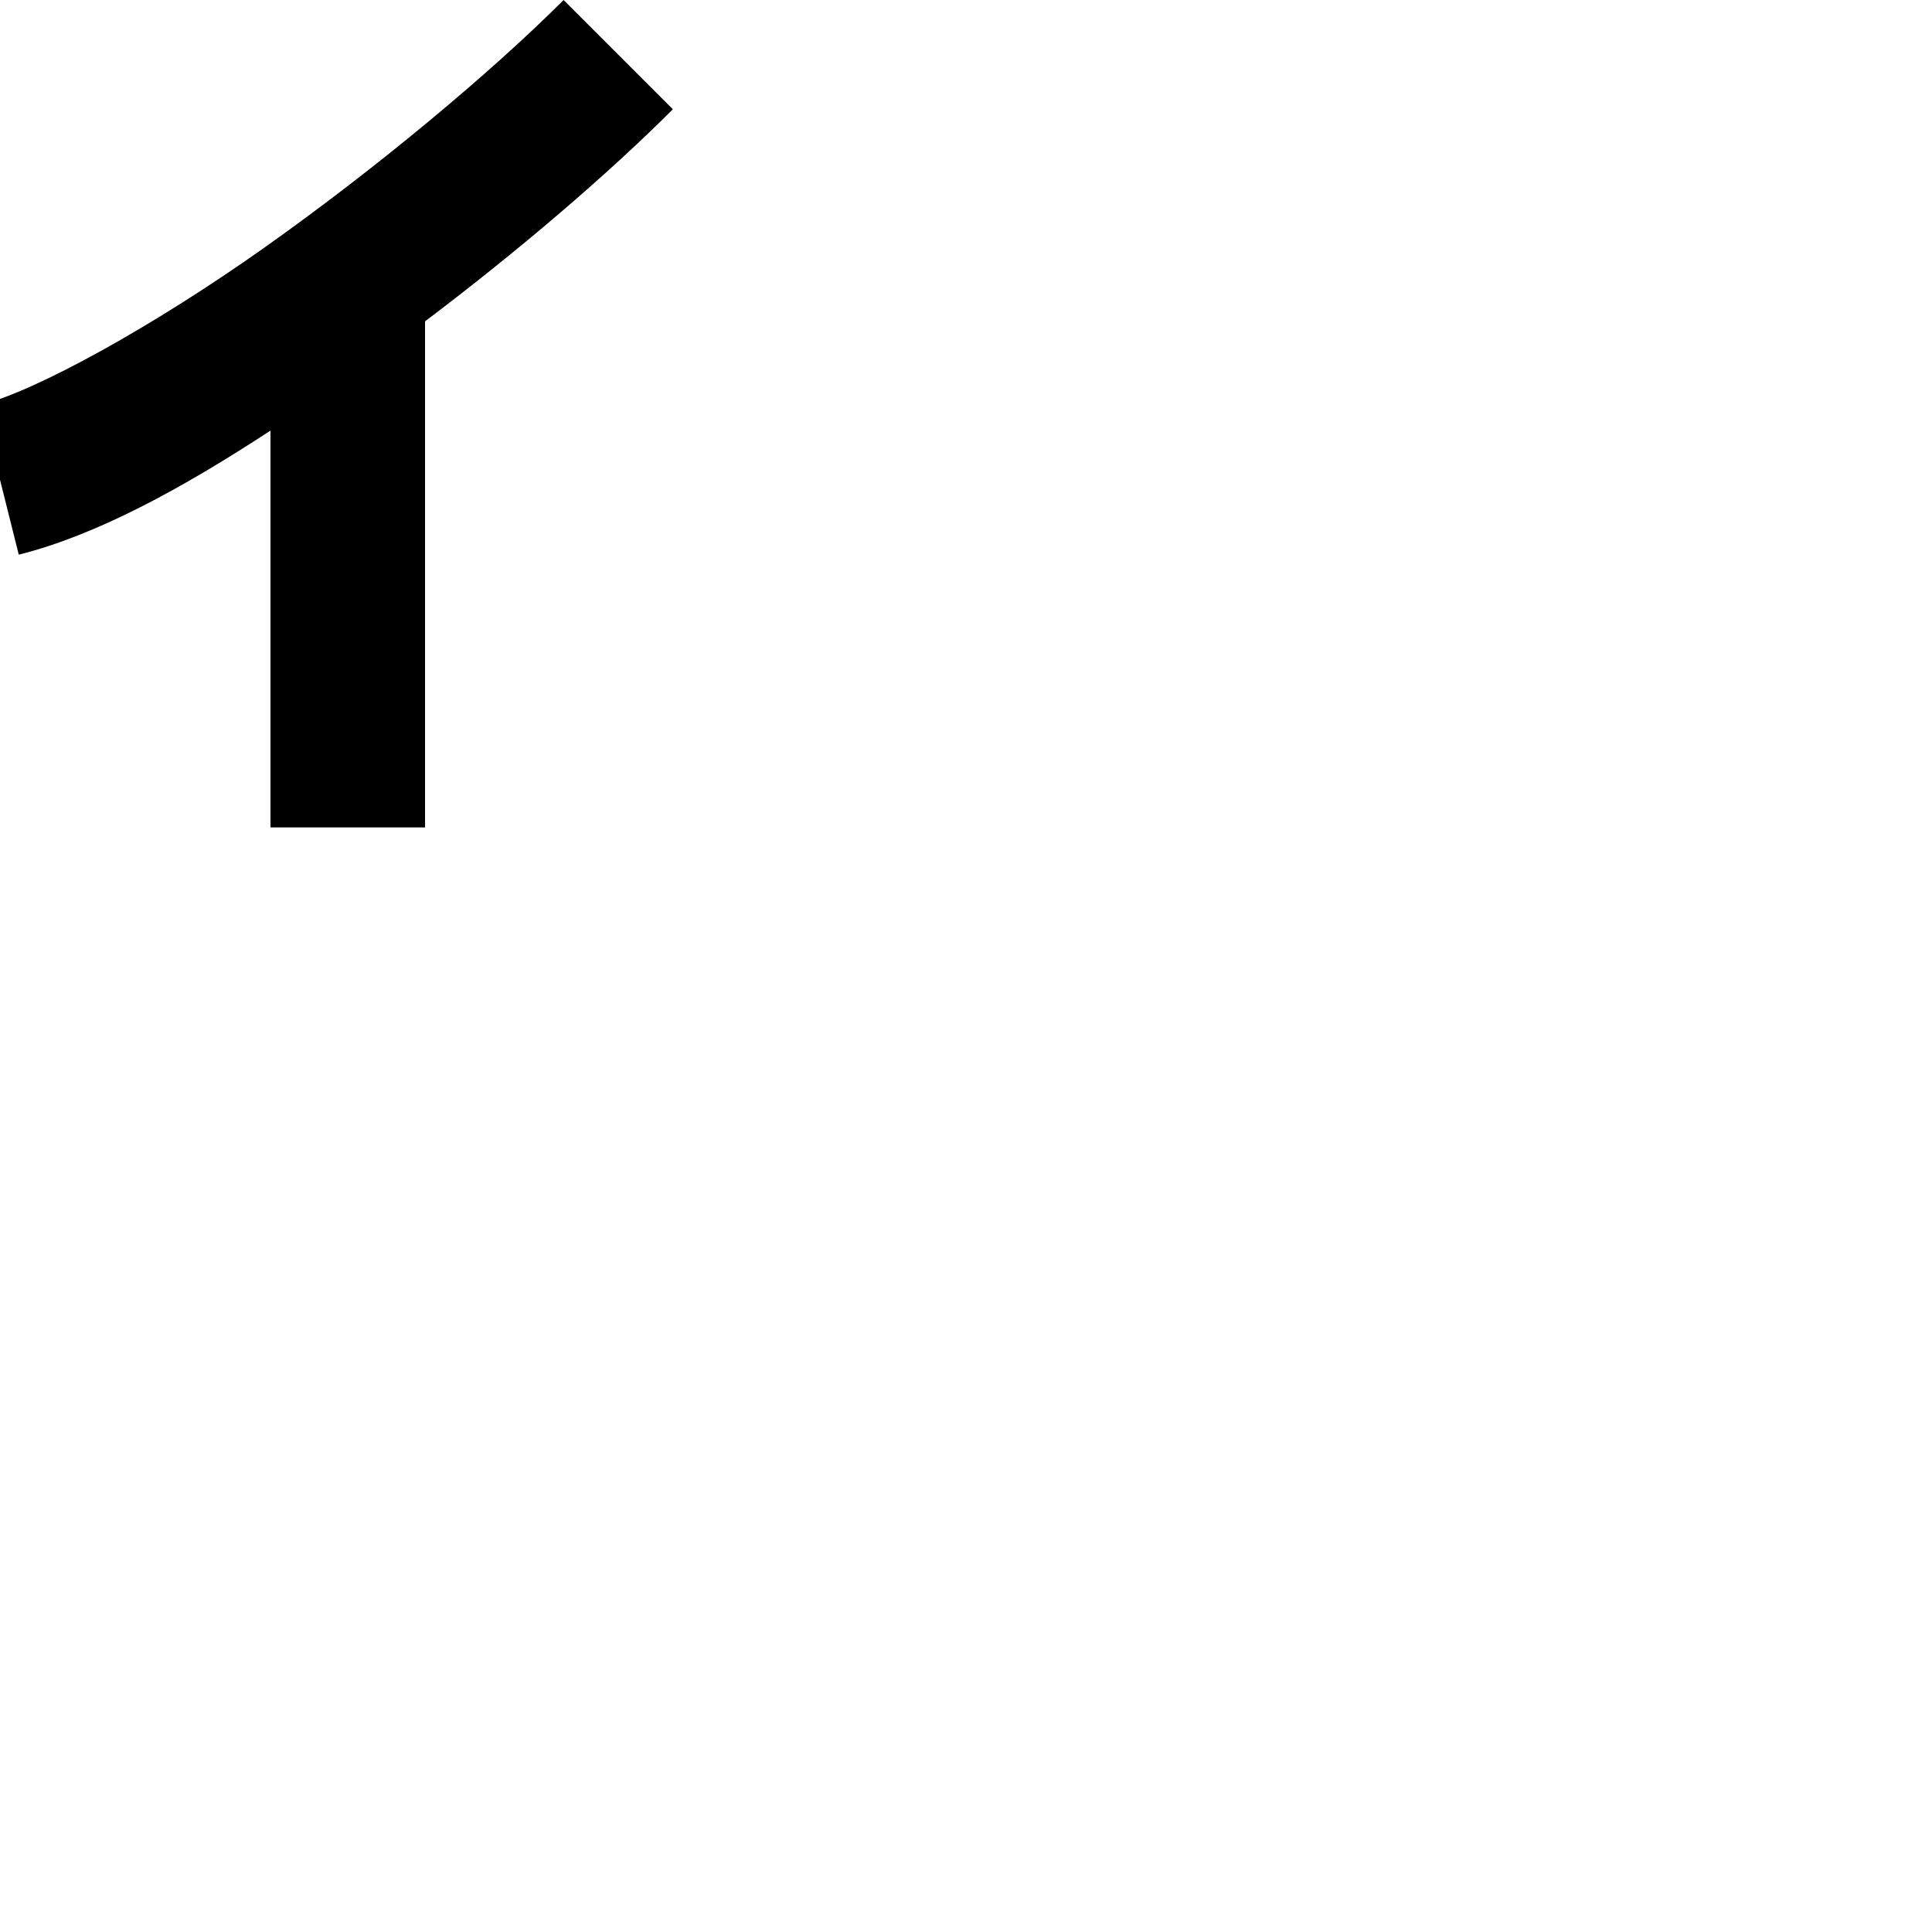
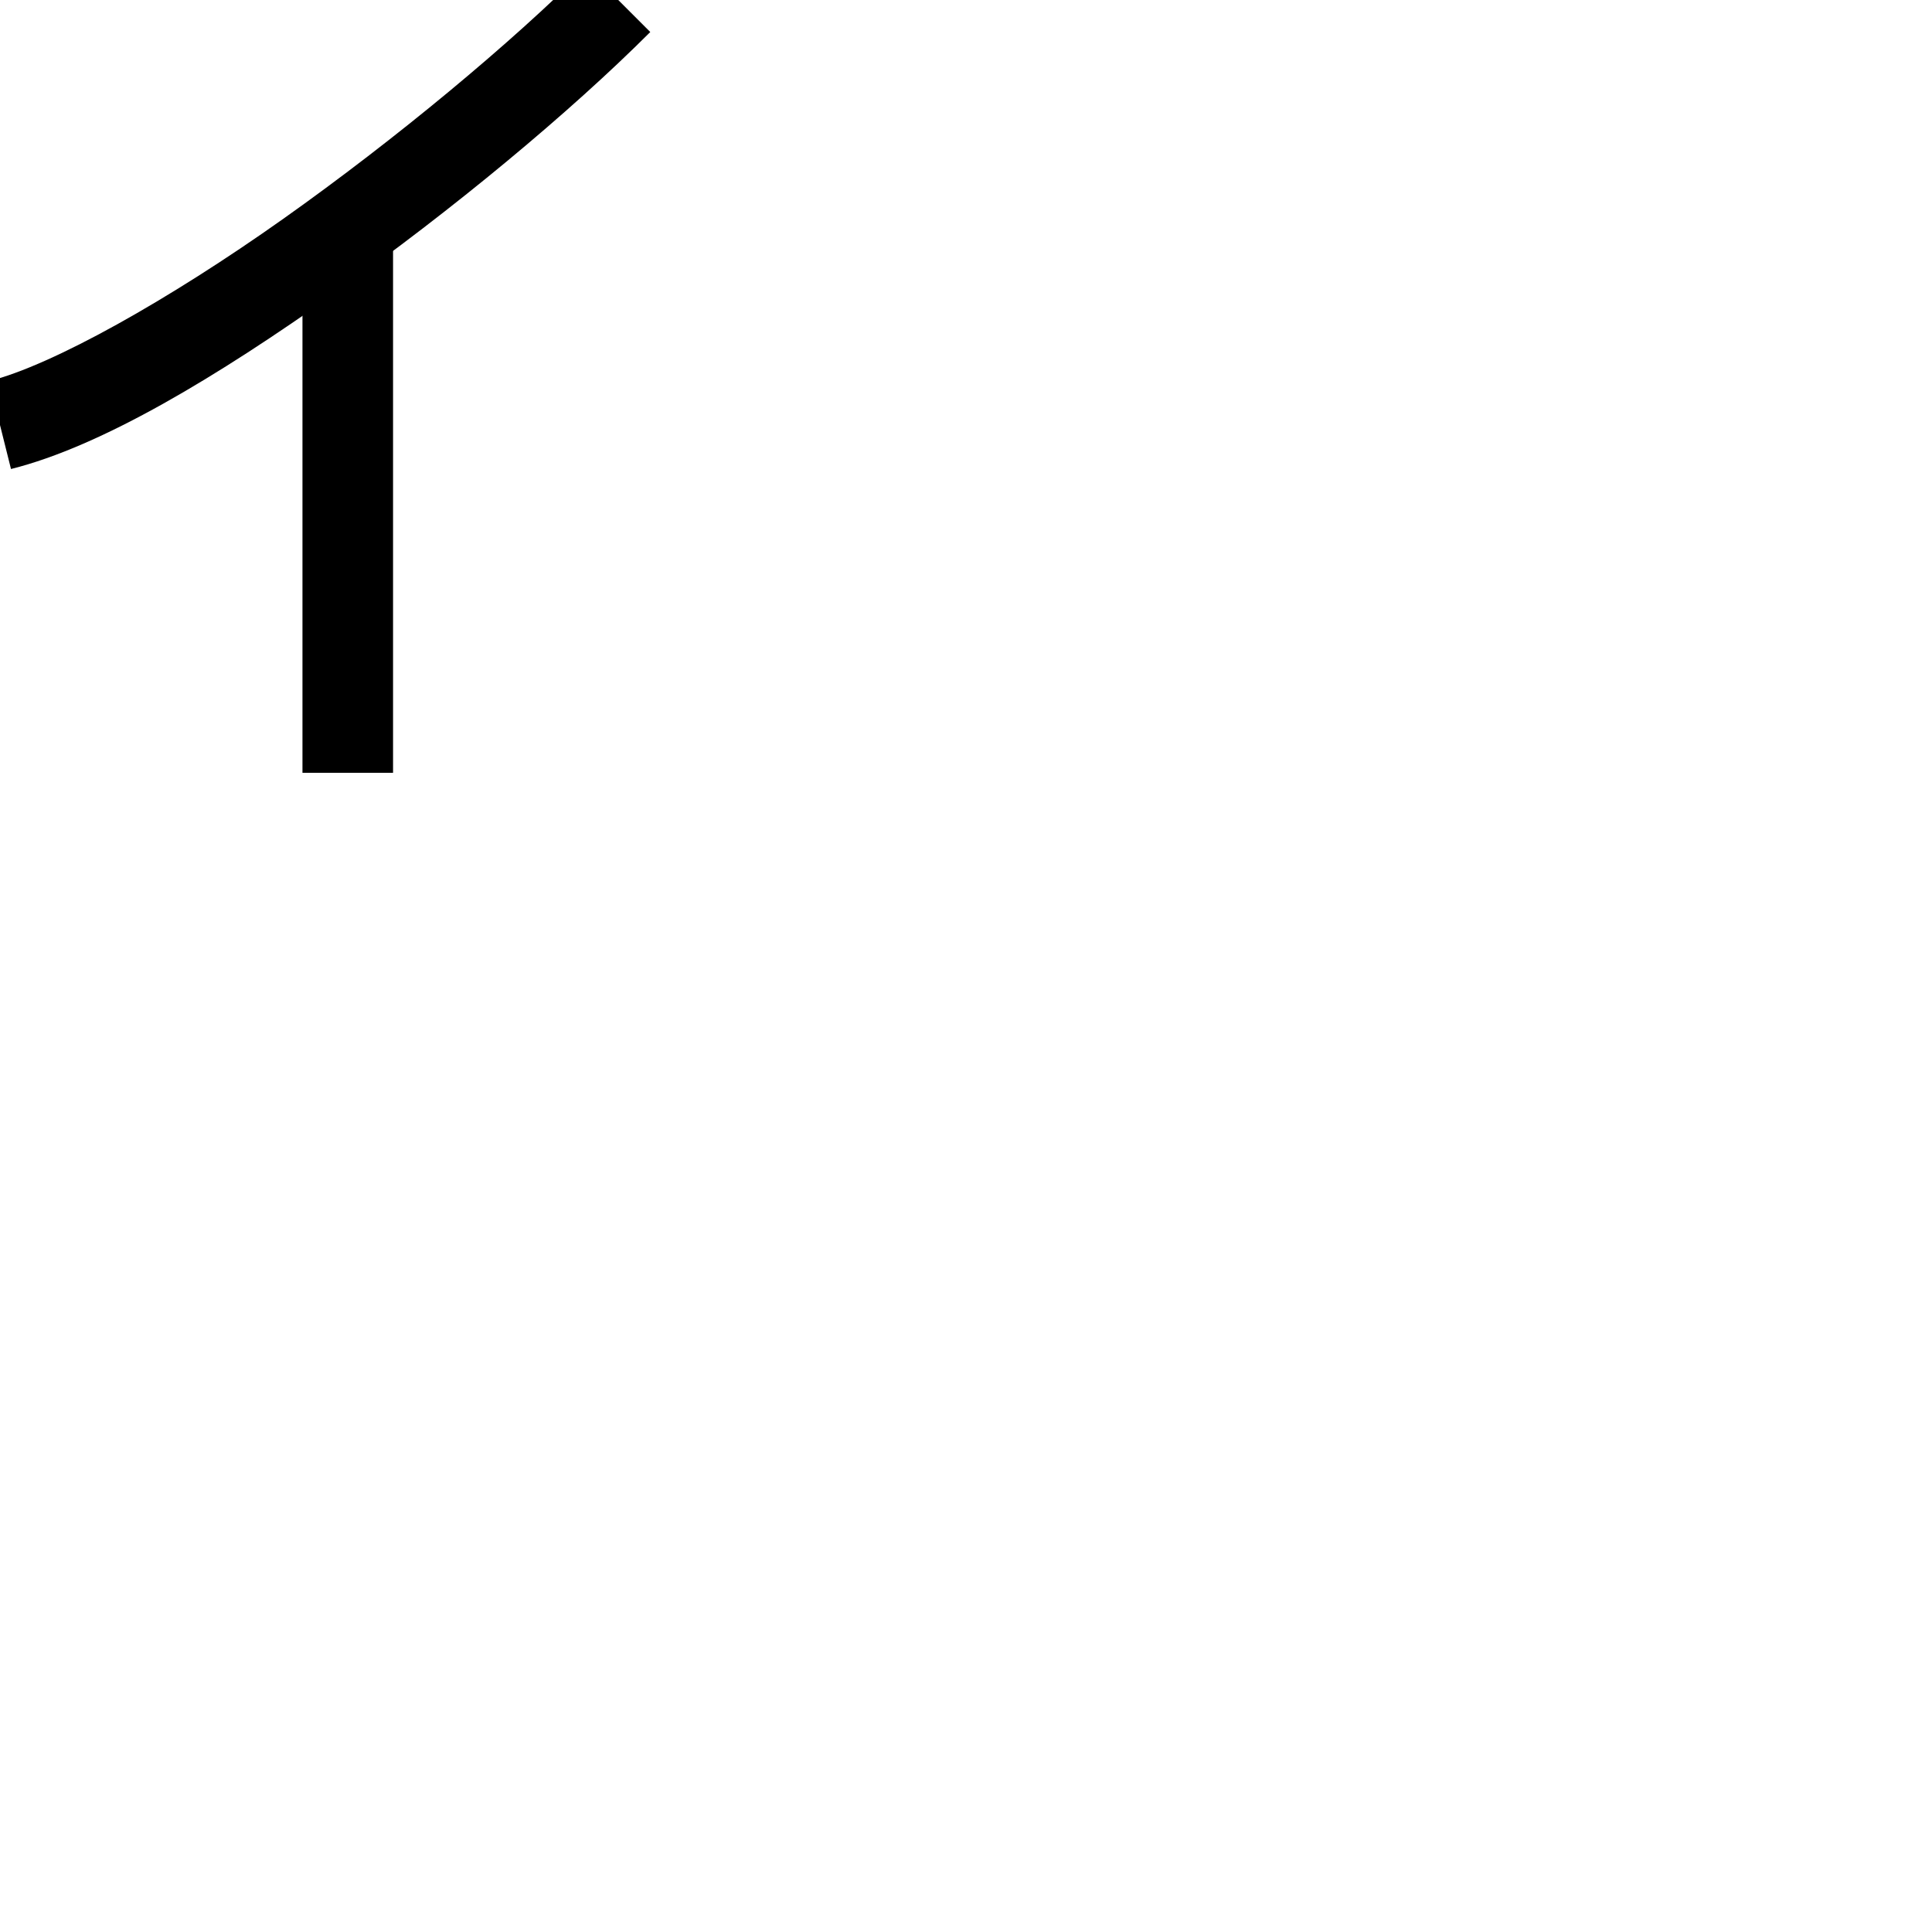
<svg xmlns="http://www.w3.org/2000/svg" width="100" height="100" viewBox="0 0 100 100" version="1.1" id="svg1035">
  <defs id="defs1032" />
  <g id="layer1">
-     <path id="path5041" style="color:#000000;fill:#000000" d="M 29.172 0 C 25.408 3.764 19.506 8.693 13.688 12.814 C 7.869 16.936 1.812 20.254 -0.971 20.949 L 0.971 28.709 C 4.962 27.711 9.378 25.315 14 22.287 L 14 42.828 L 22 42.828 L 22 16.633 C 26.859 12.959 31.441 9.043 34.828 5.656 L 29.172 0 z " />
+     <path style="color:#000000;fill:#000000;-inkscape-stroke:none" d="M 30.344,-1.656 C 26.482,2.206 20.538,7.163 14.645,11.338 8.751,15.513 2.718,18.905 -0.568,19.727 l 1.137,4.549 C 5.282,23.097 11.249,19.489 17.355,15.164 23.462,10.839 29.52,5.796 33.658,1.658 Z" id="path5041" />
+     <path style="color:#000000;fill:#000000;-inkscape-stroke:none" d="m 15.656,12 v 28 h 4.688 V 12 Z" id="path5043" />
  </g>
</svg>
